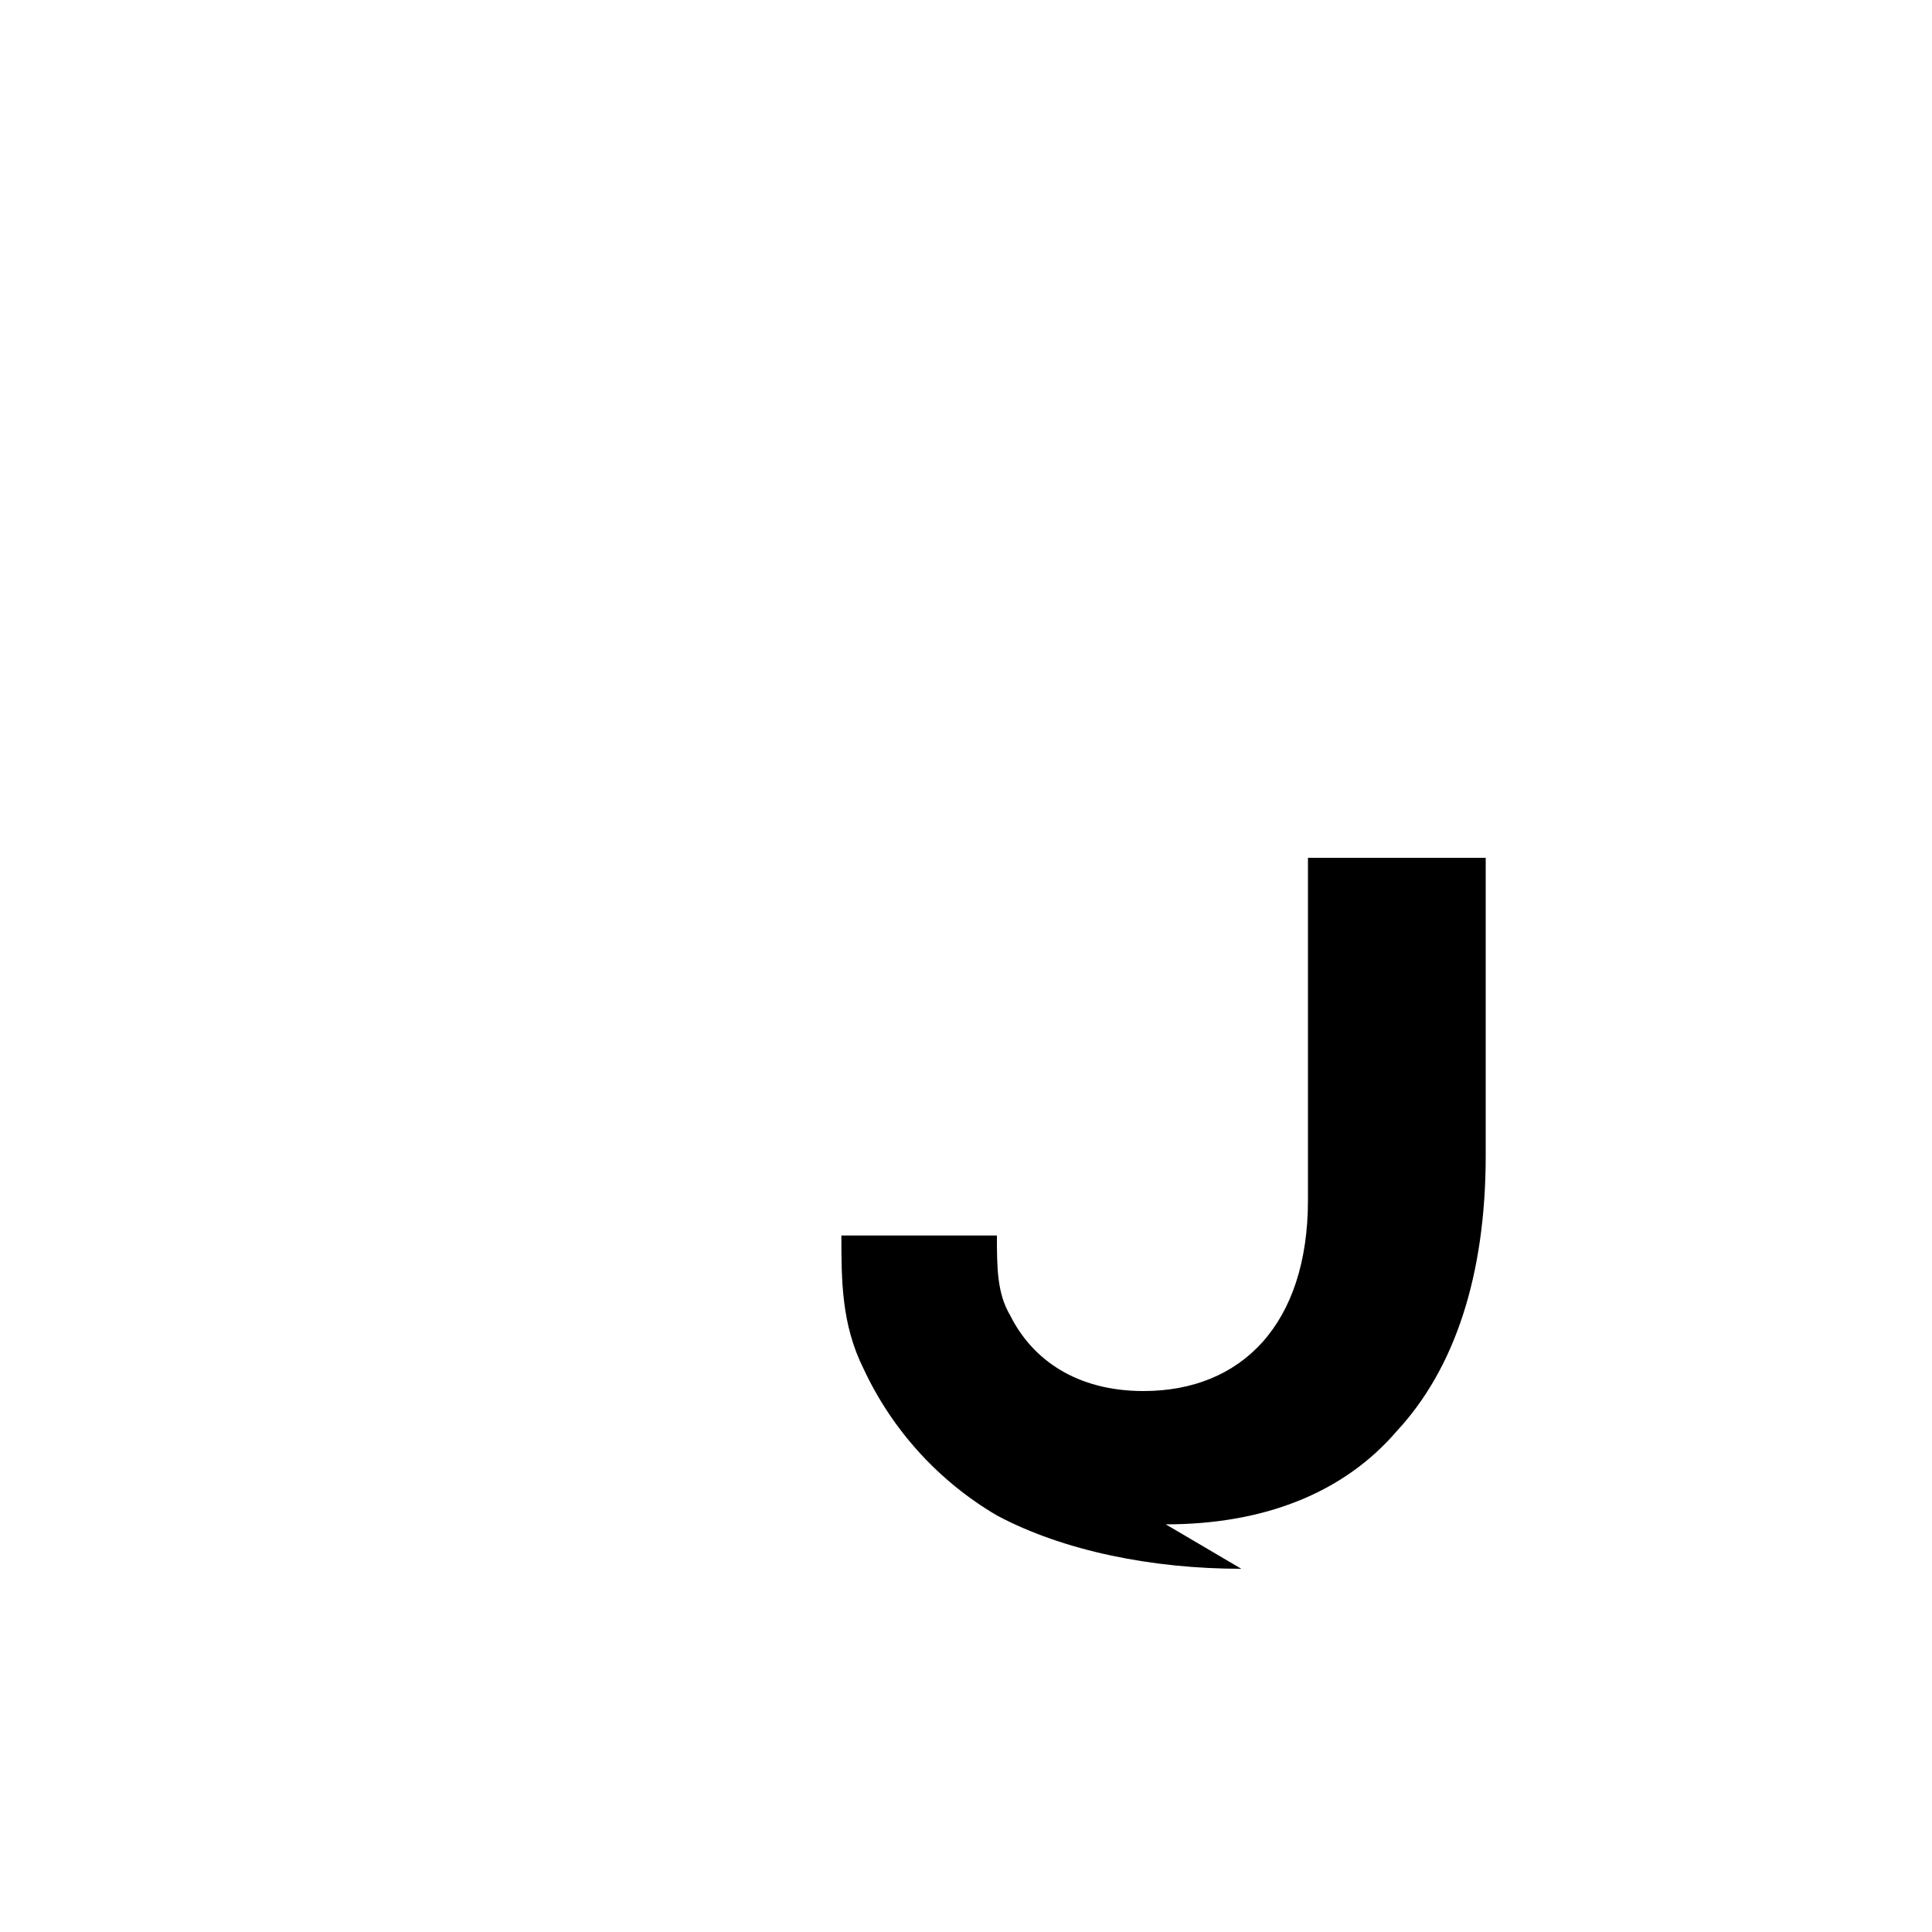
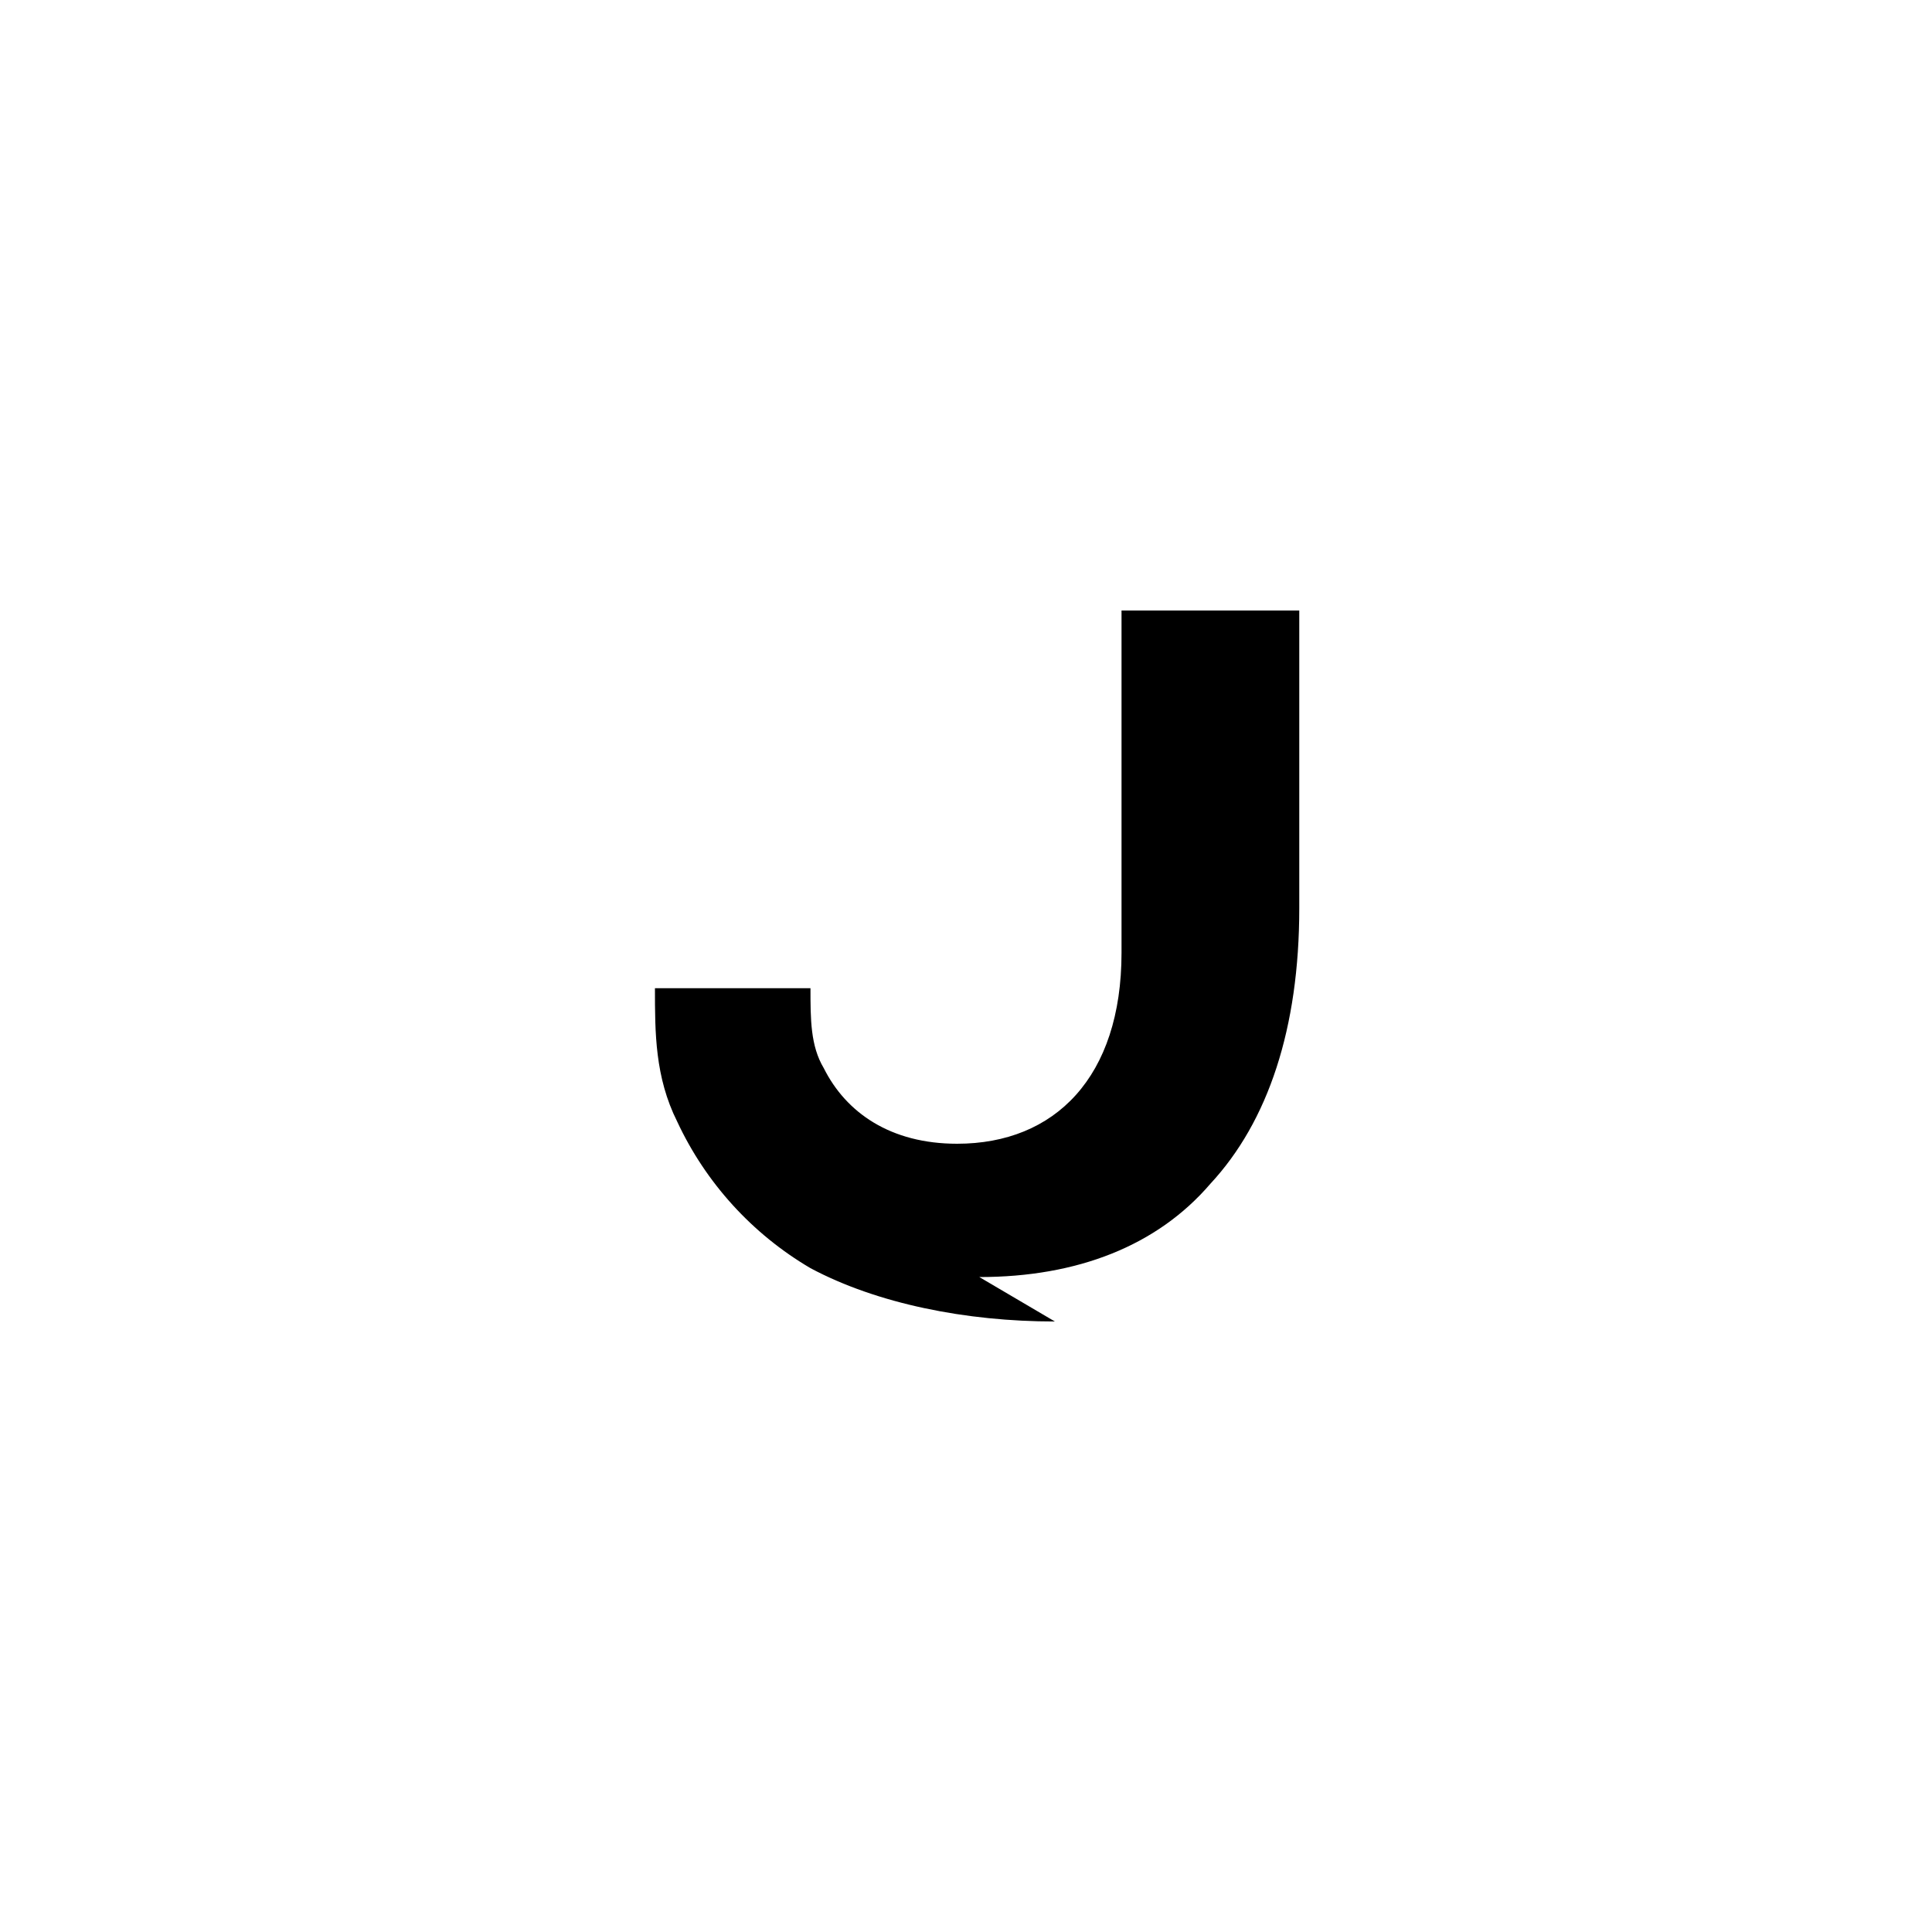
<svg xmlns="http://www.w3.org/2000/svg" viewBox="0 0 1000 1000">
-   <g transform="translate(240 260) scale(23)">
-     <g transform="translate(6.5, 0)">
-       <path d="M11 24c-2 0-4-.4-5.5-1.2a7.5 7.5 0 0 1-3-3.3c-.5-1-.5-2-.5-3h3.5c0 .7 0 1.3.3 1.8.5 1 1.5 1.7 3 1.7 2.2 0 3.7-1.5 3.7-4.3V8h4v6.7c0 2.7-.7 4.8-2 6.2-1.2 1.4-3 2.1-5.2 2.1Z" fill="#000" />
-     </g>
+   <g transform="translate(293 132) scale(23)">
+     <path d="M11 24c-2 0-4-.4-5.5-1.2a7.5 7.5 0 0 1-3-3.3c-.5-1-.5-2-.5-3h3.5c0 .7 0 1.3.3 1.8.5 1 1.5 1.7 3 1.7 2.2 0 3.7-1.5 3.7-4.3V8h4v6.7c0 2.7-.7 4.8-2 6.2-1.2 1.4-3 2.1-5.2 2.1Z" fill="#000" />
  </g>
</svg>
